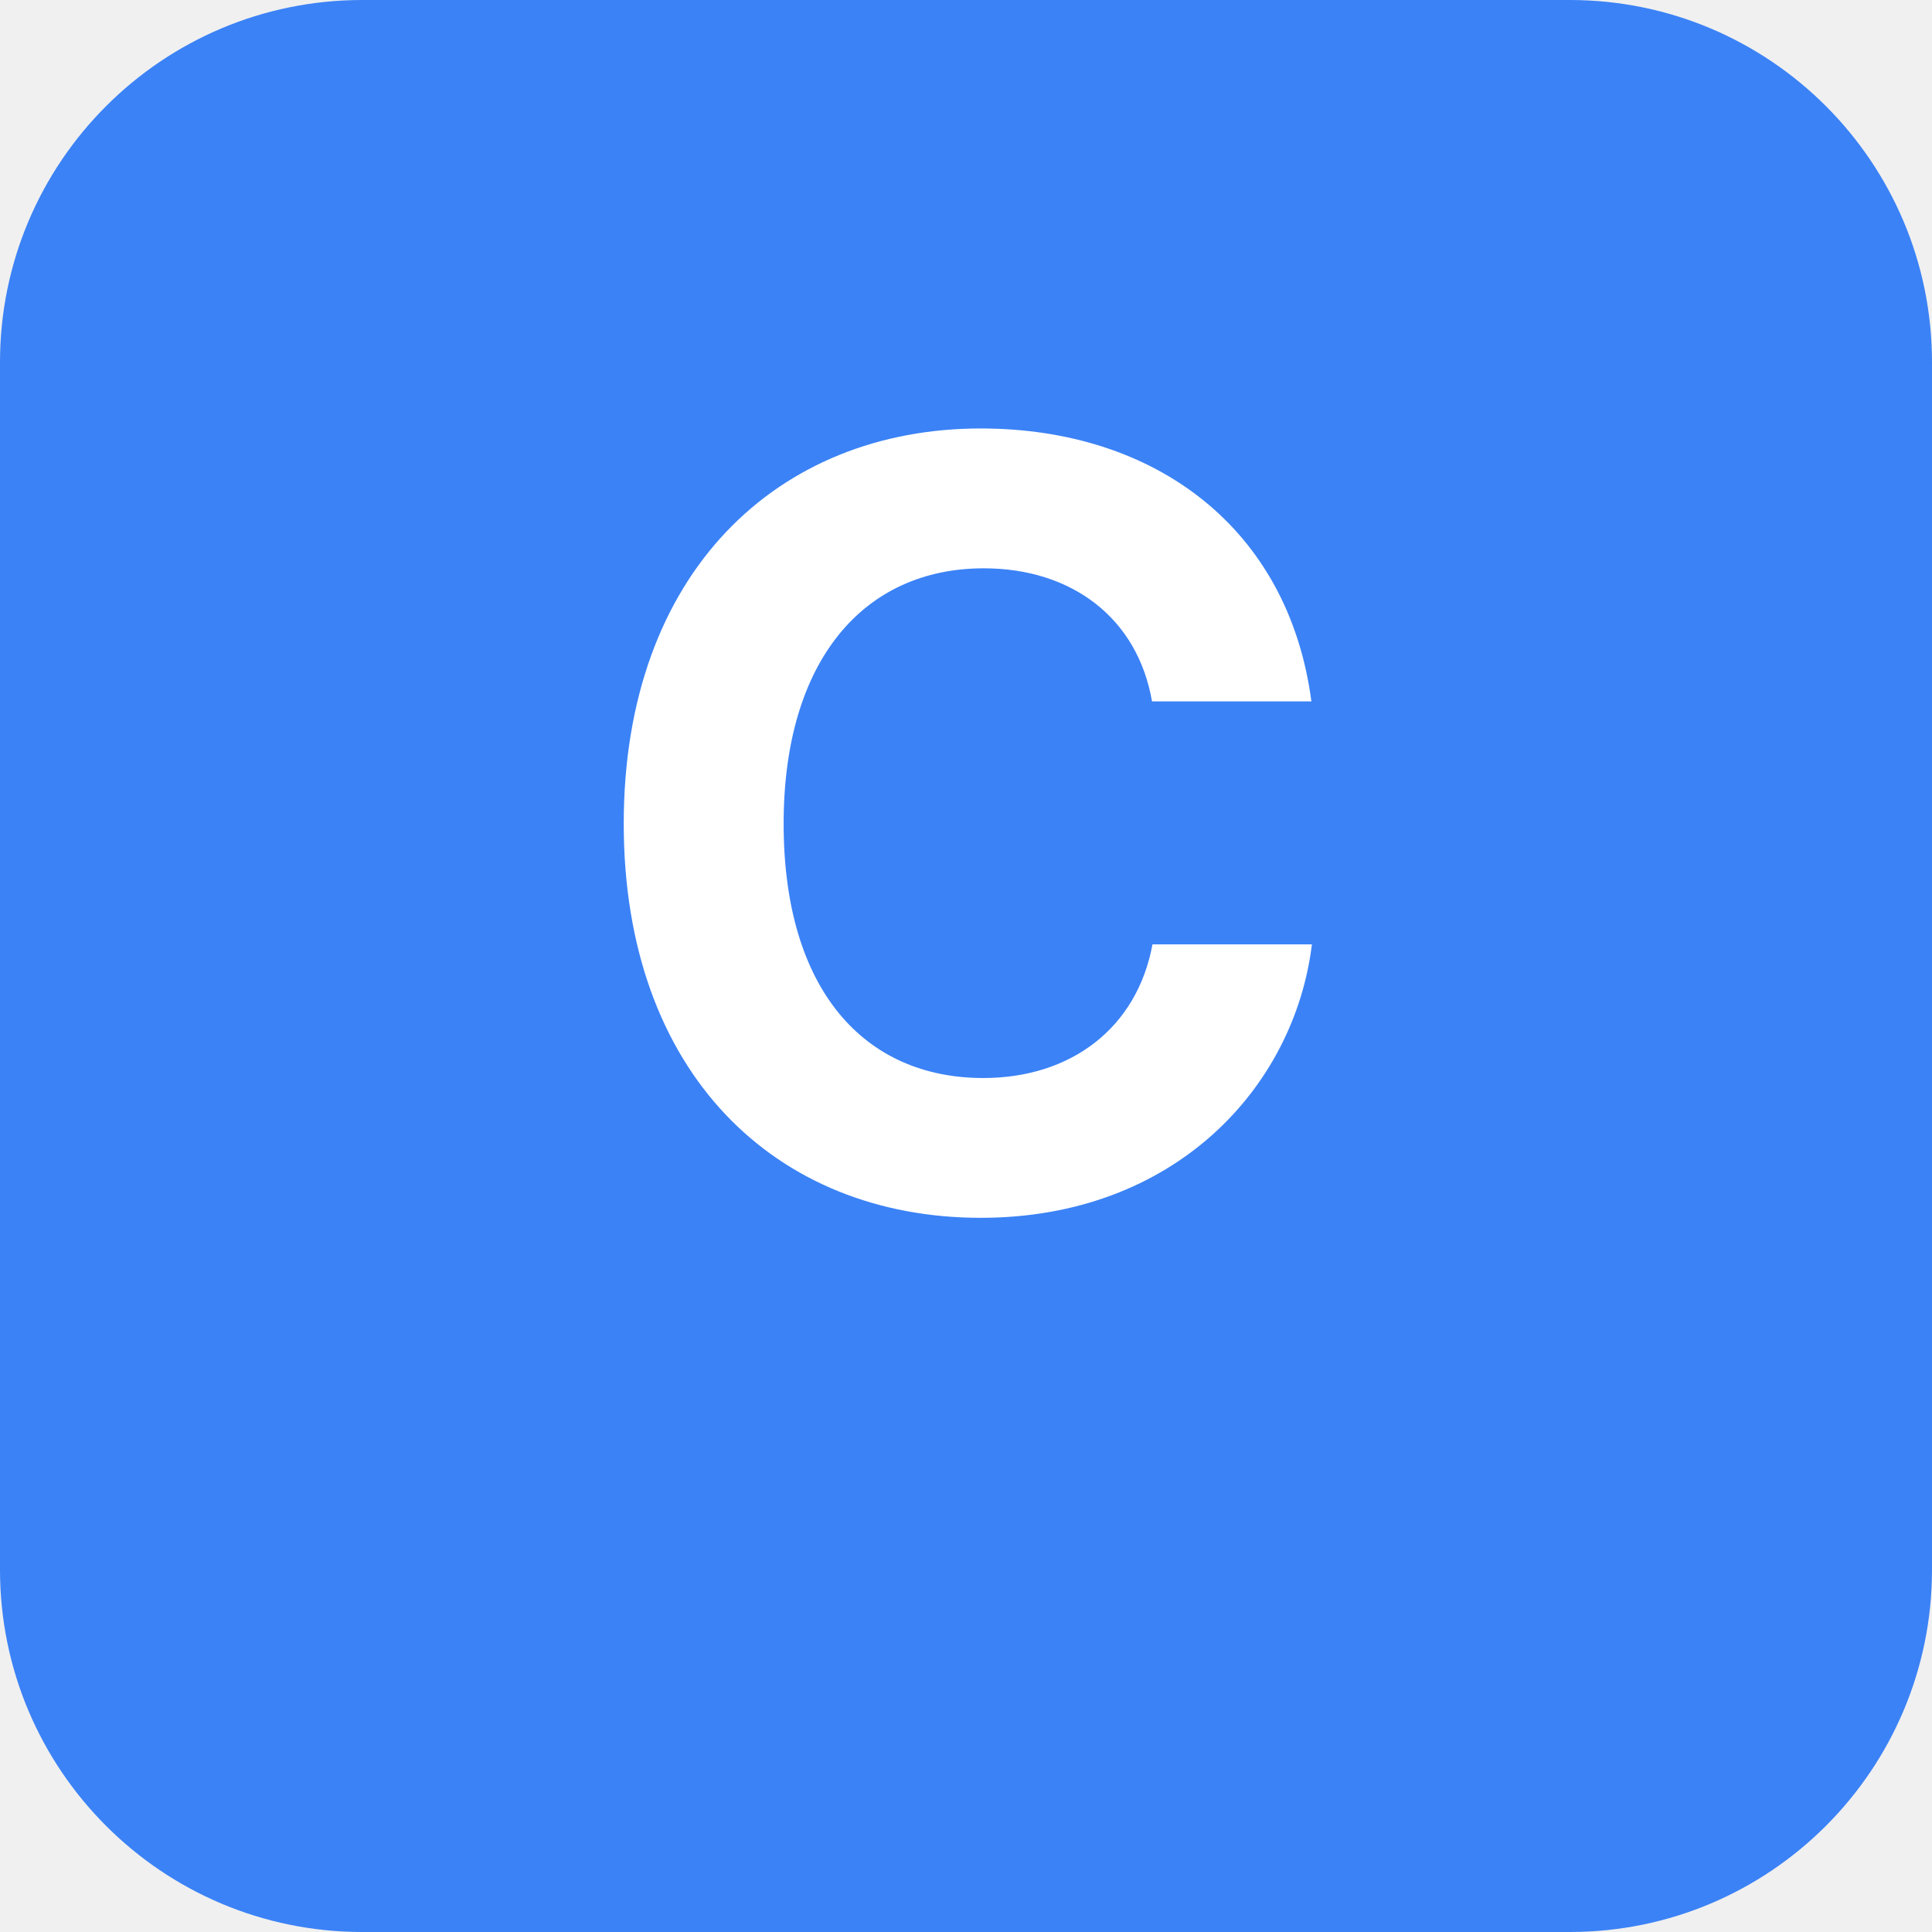
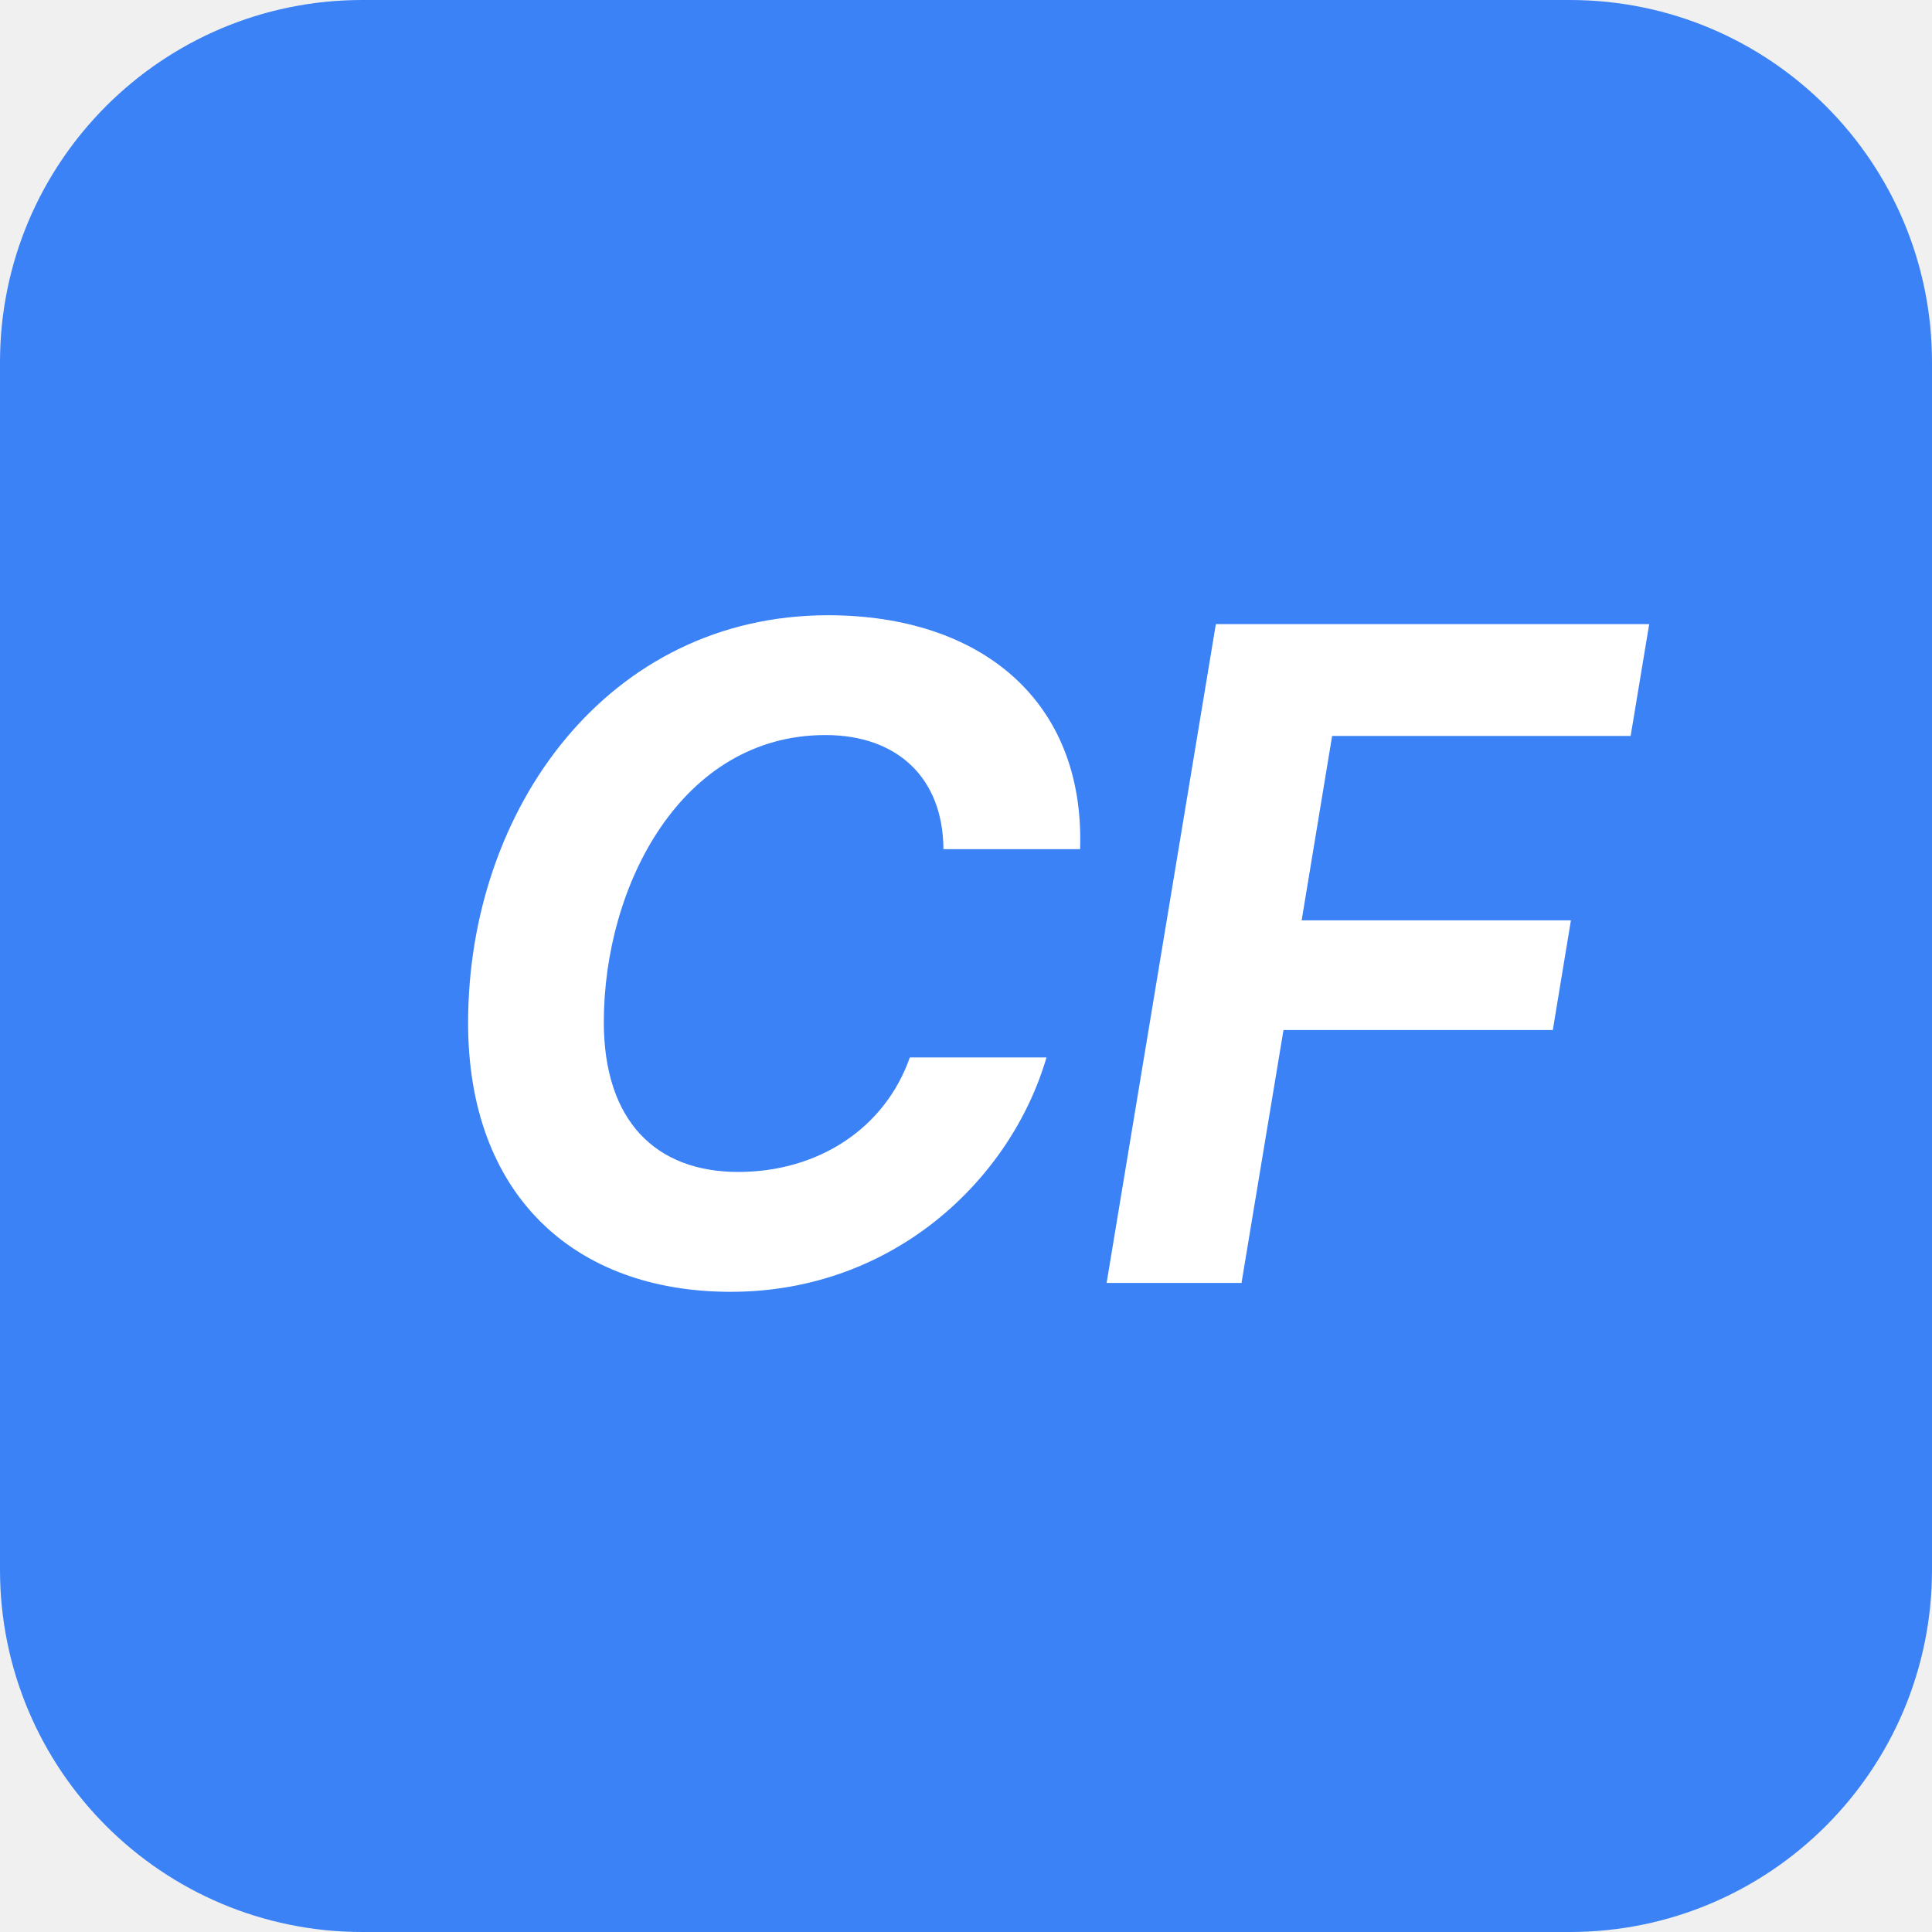
<svg xmlns="http://www.w3.org/2000/svg" viewBox="0 0 512 512">
  <rect width="512" height="512" rx="96" fill="#3b82f6" />
-   <text x="256" y="320" font-family="system-ui, -apple-system, sans-serif" font-size="280" font-weight="700" fill="white" text-anchor="middle">C</text>
+   <text x="270" y="340" font-family="system-ui, -apple-system, sans-serif" font-size="240" font-weight="700" font-style="italic" fill="white" text-anchor="middle">CF</text>
</svg>
